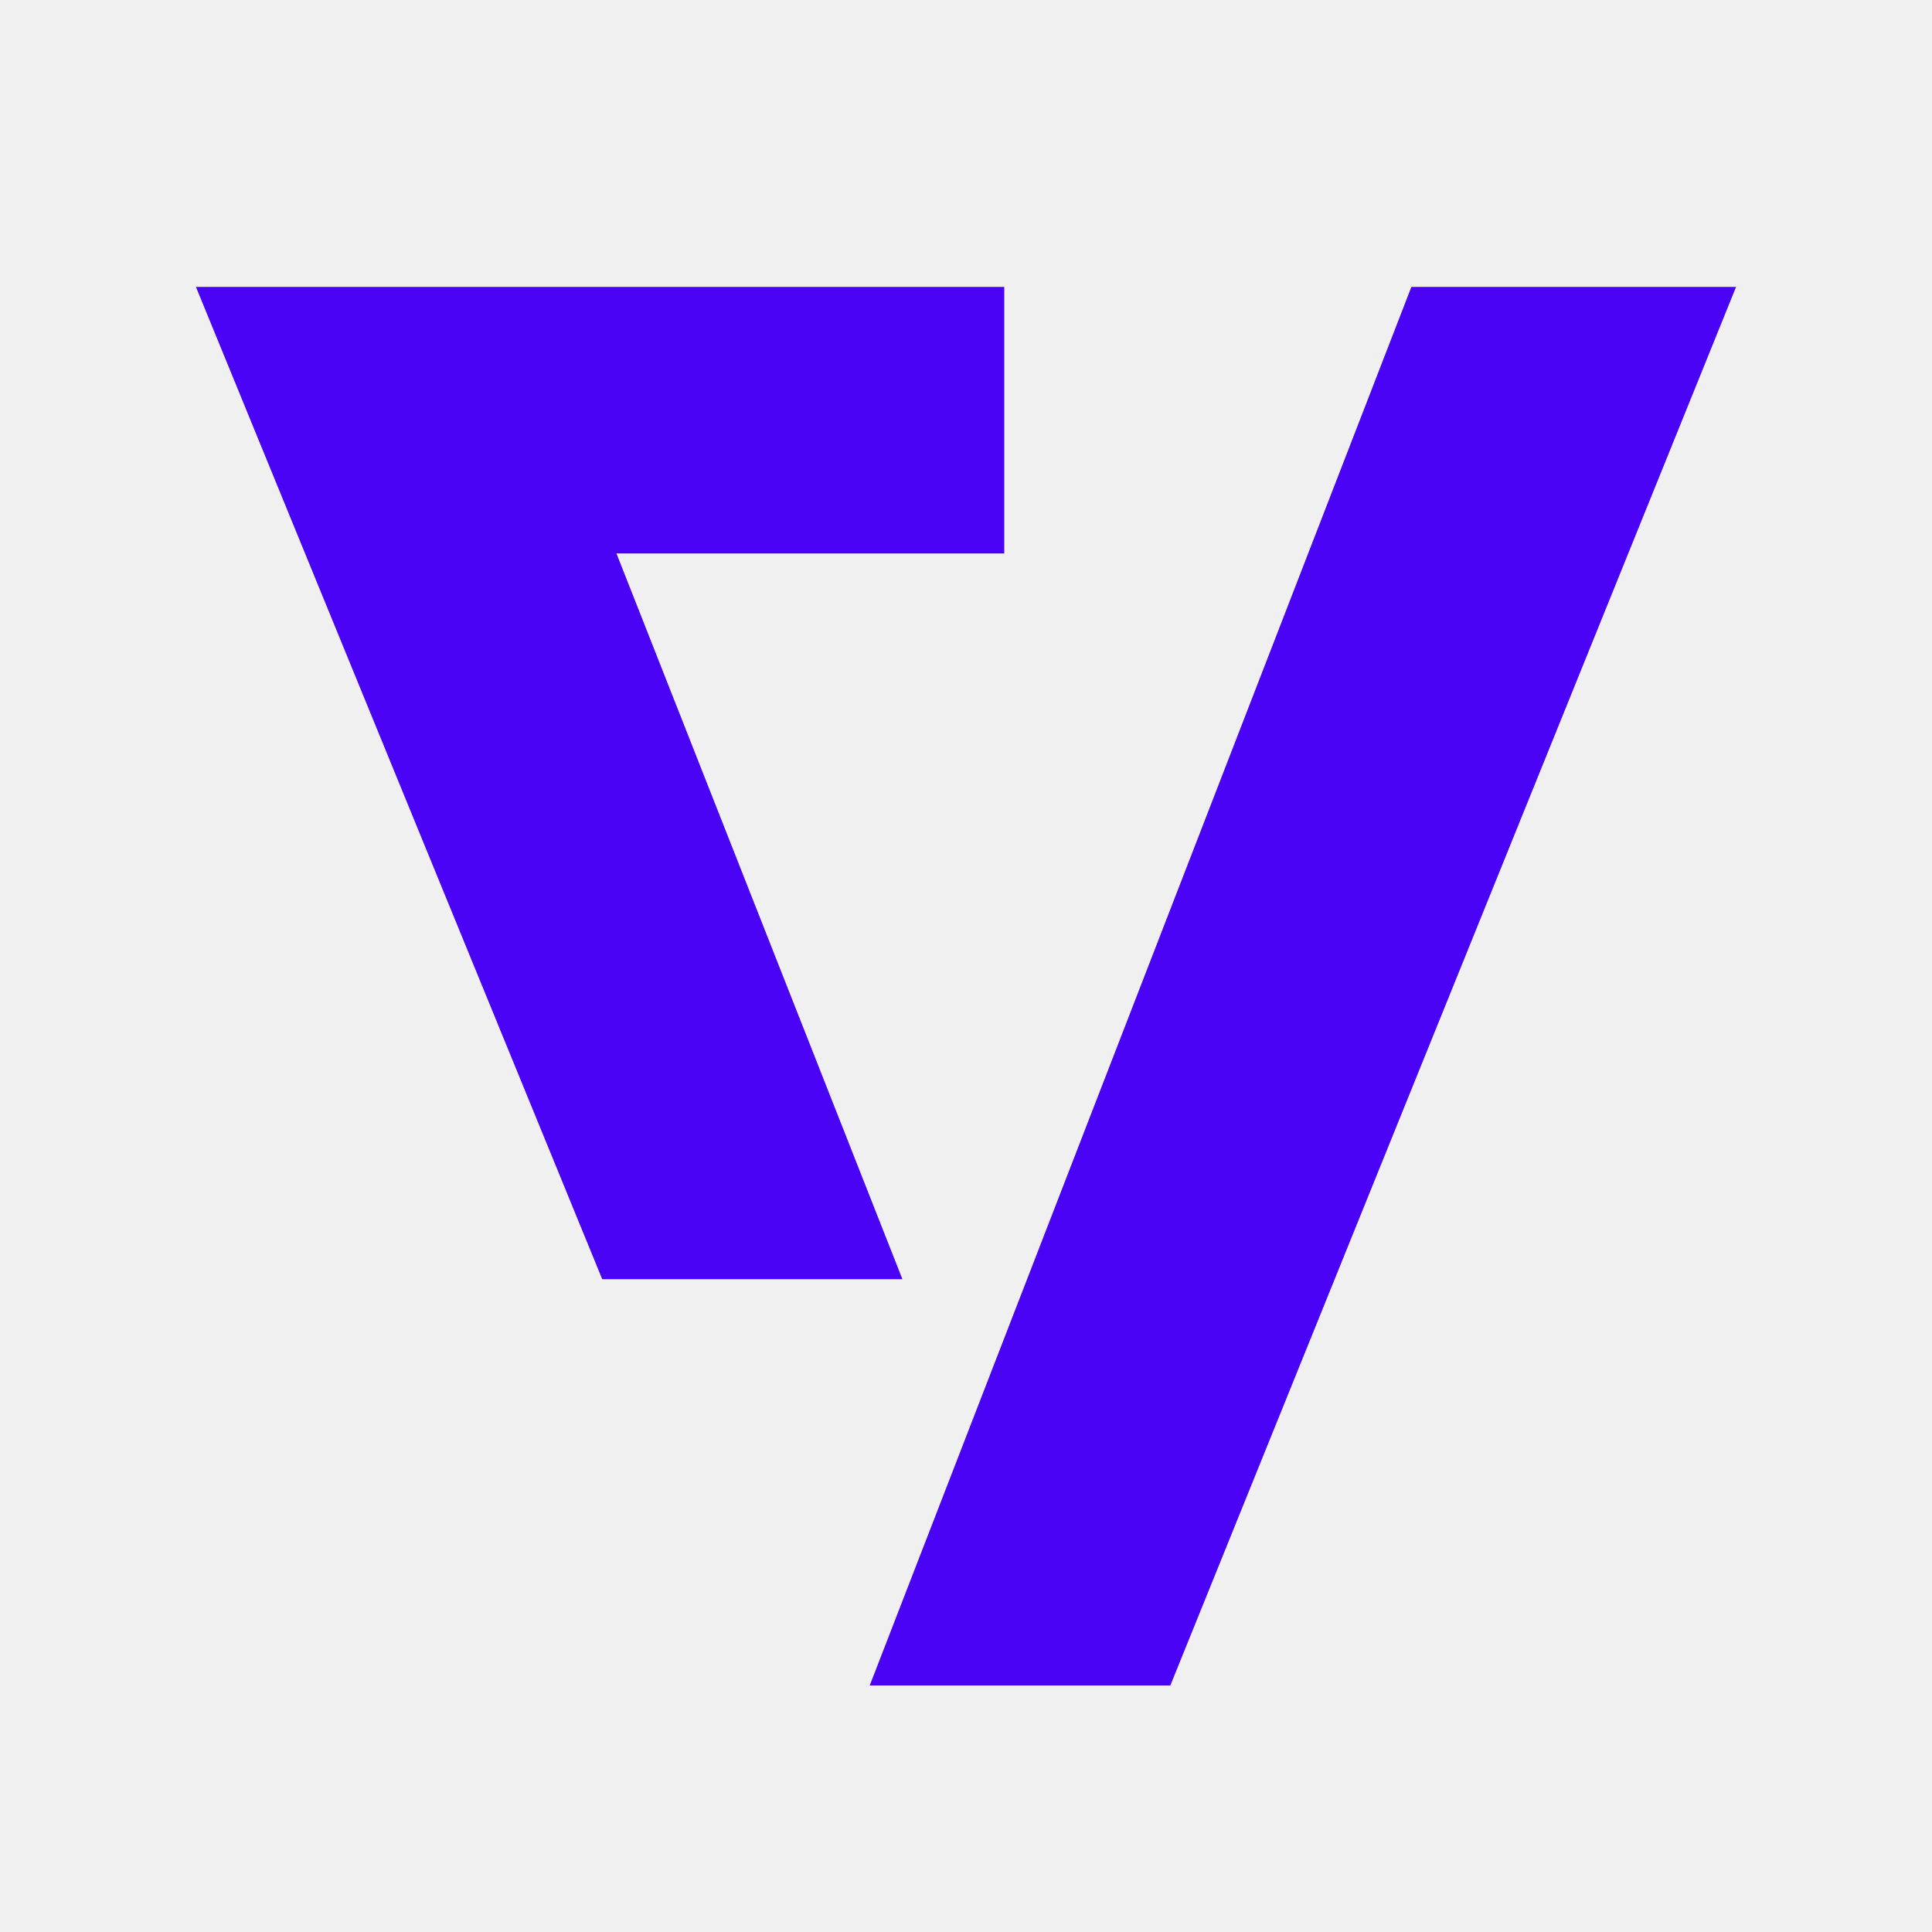
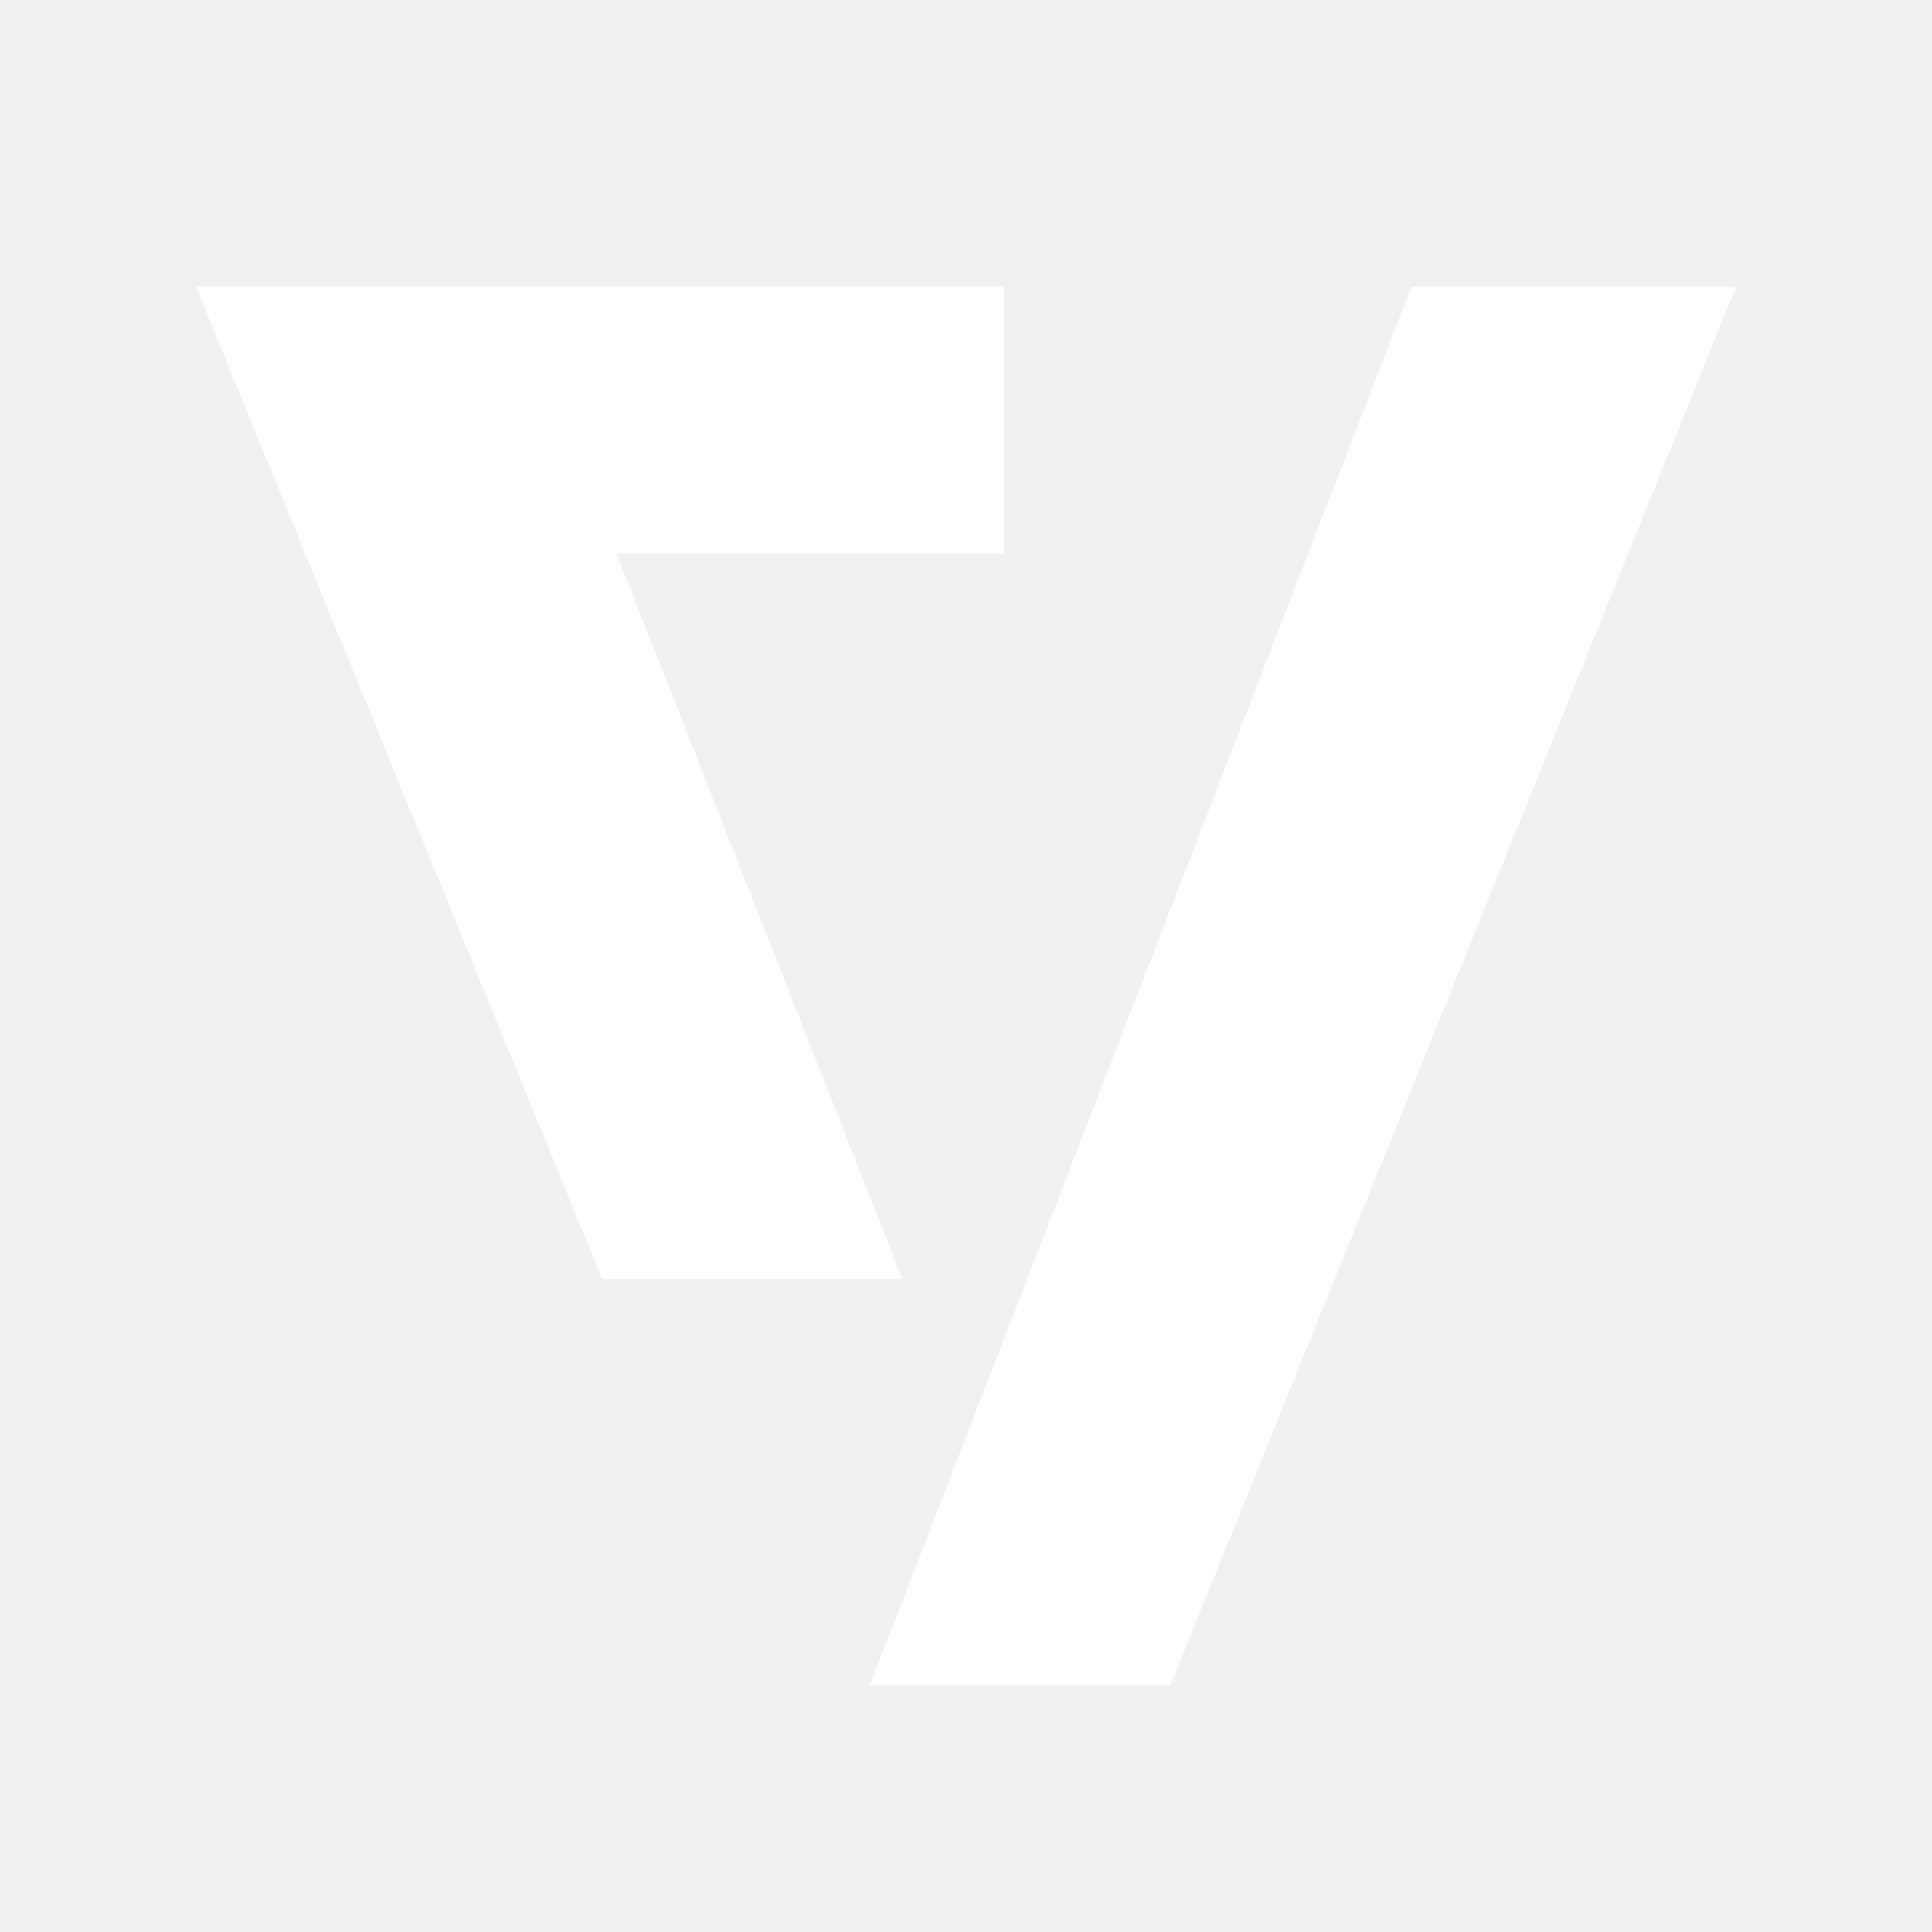
<svg xmlns="http://www.w3.org/2000/svg" width="100%" height="100%" viewBox="0 0 100 100" version="1.1" xml:space="preserve" style="fill-rule:evenodd;clip-rule:evenodd;stroke-linejoin:round;stroke-miterlimit:2;">
  <g transform="matrix(1,0,0,1,0,-150)">
    <g id="theverge" transform="matrix(1,0,0,1,0,150)">
      <rect x="0" y="0" width="100" height="100" style="fill:none;" />
      <g transform="matrix(1.813855,0,0,1.813855,10.14144,14.84981)">
        <g id="Layer-1">
-           <path d="M23.066,7.605l0,-7.605l-23.066,0l11.594,28.316l8.566,0l-8.16,-20.71l11.066,-0.001Zm11.618,-7.605l-15.457,39.91l8.578,0l16.144,-39.91l-9.265,0Z" style="fill:rgb(73,2,244);fill-rule:nonzero;" />
+           <path d="M23.066,7.605l0,-7.605l-23.066,0l11.594,28.316l8.566,0l-8.16,-20.71l11.066,-0.001Zm11.618,-7.605l-15.457,39.91l8.578,0l16.144,-39.91l-9.265,0Z" style="fill:white;fill-rule:nonzero;" />
        </g>
      </g>
    </g>
  </g>
</svg>
